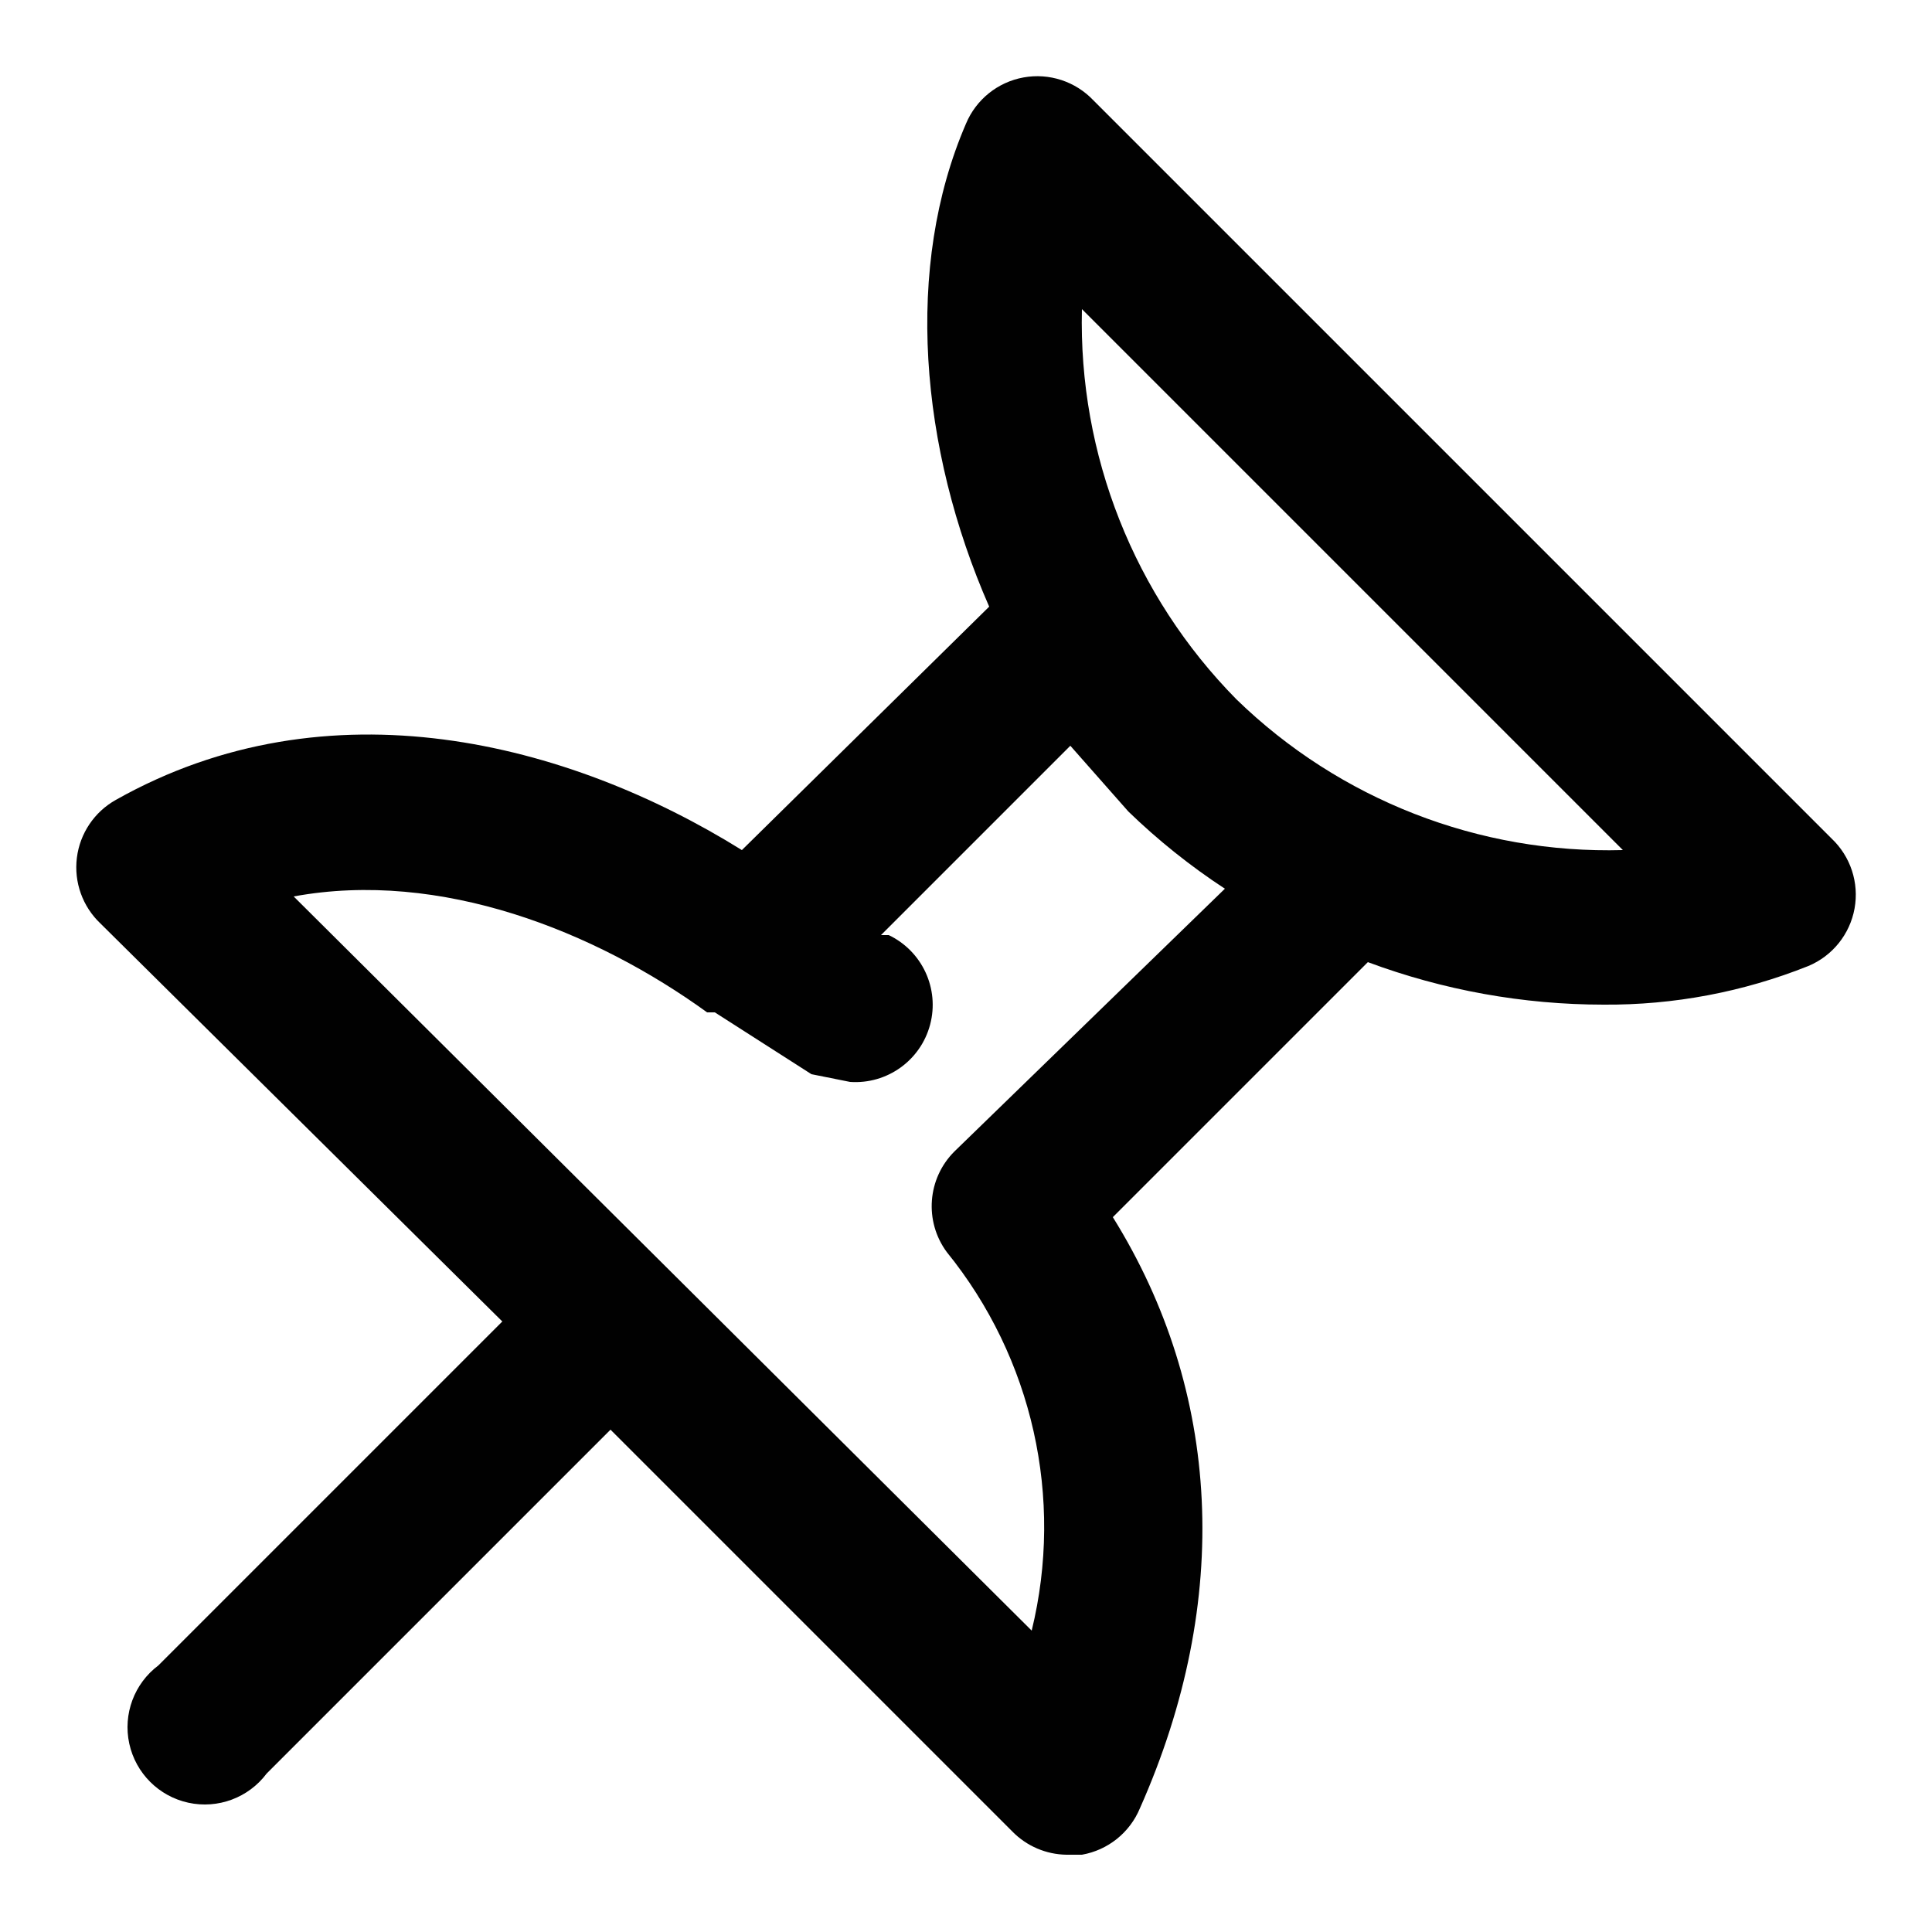
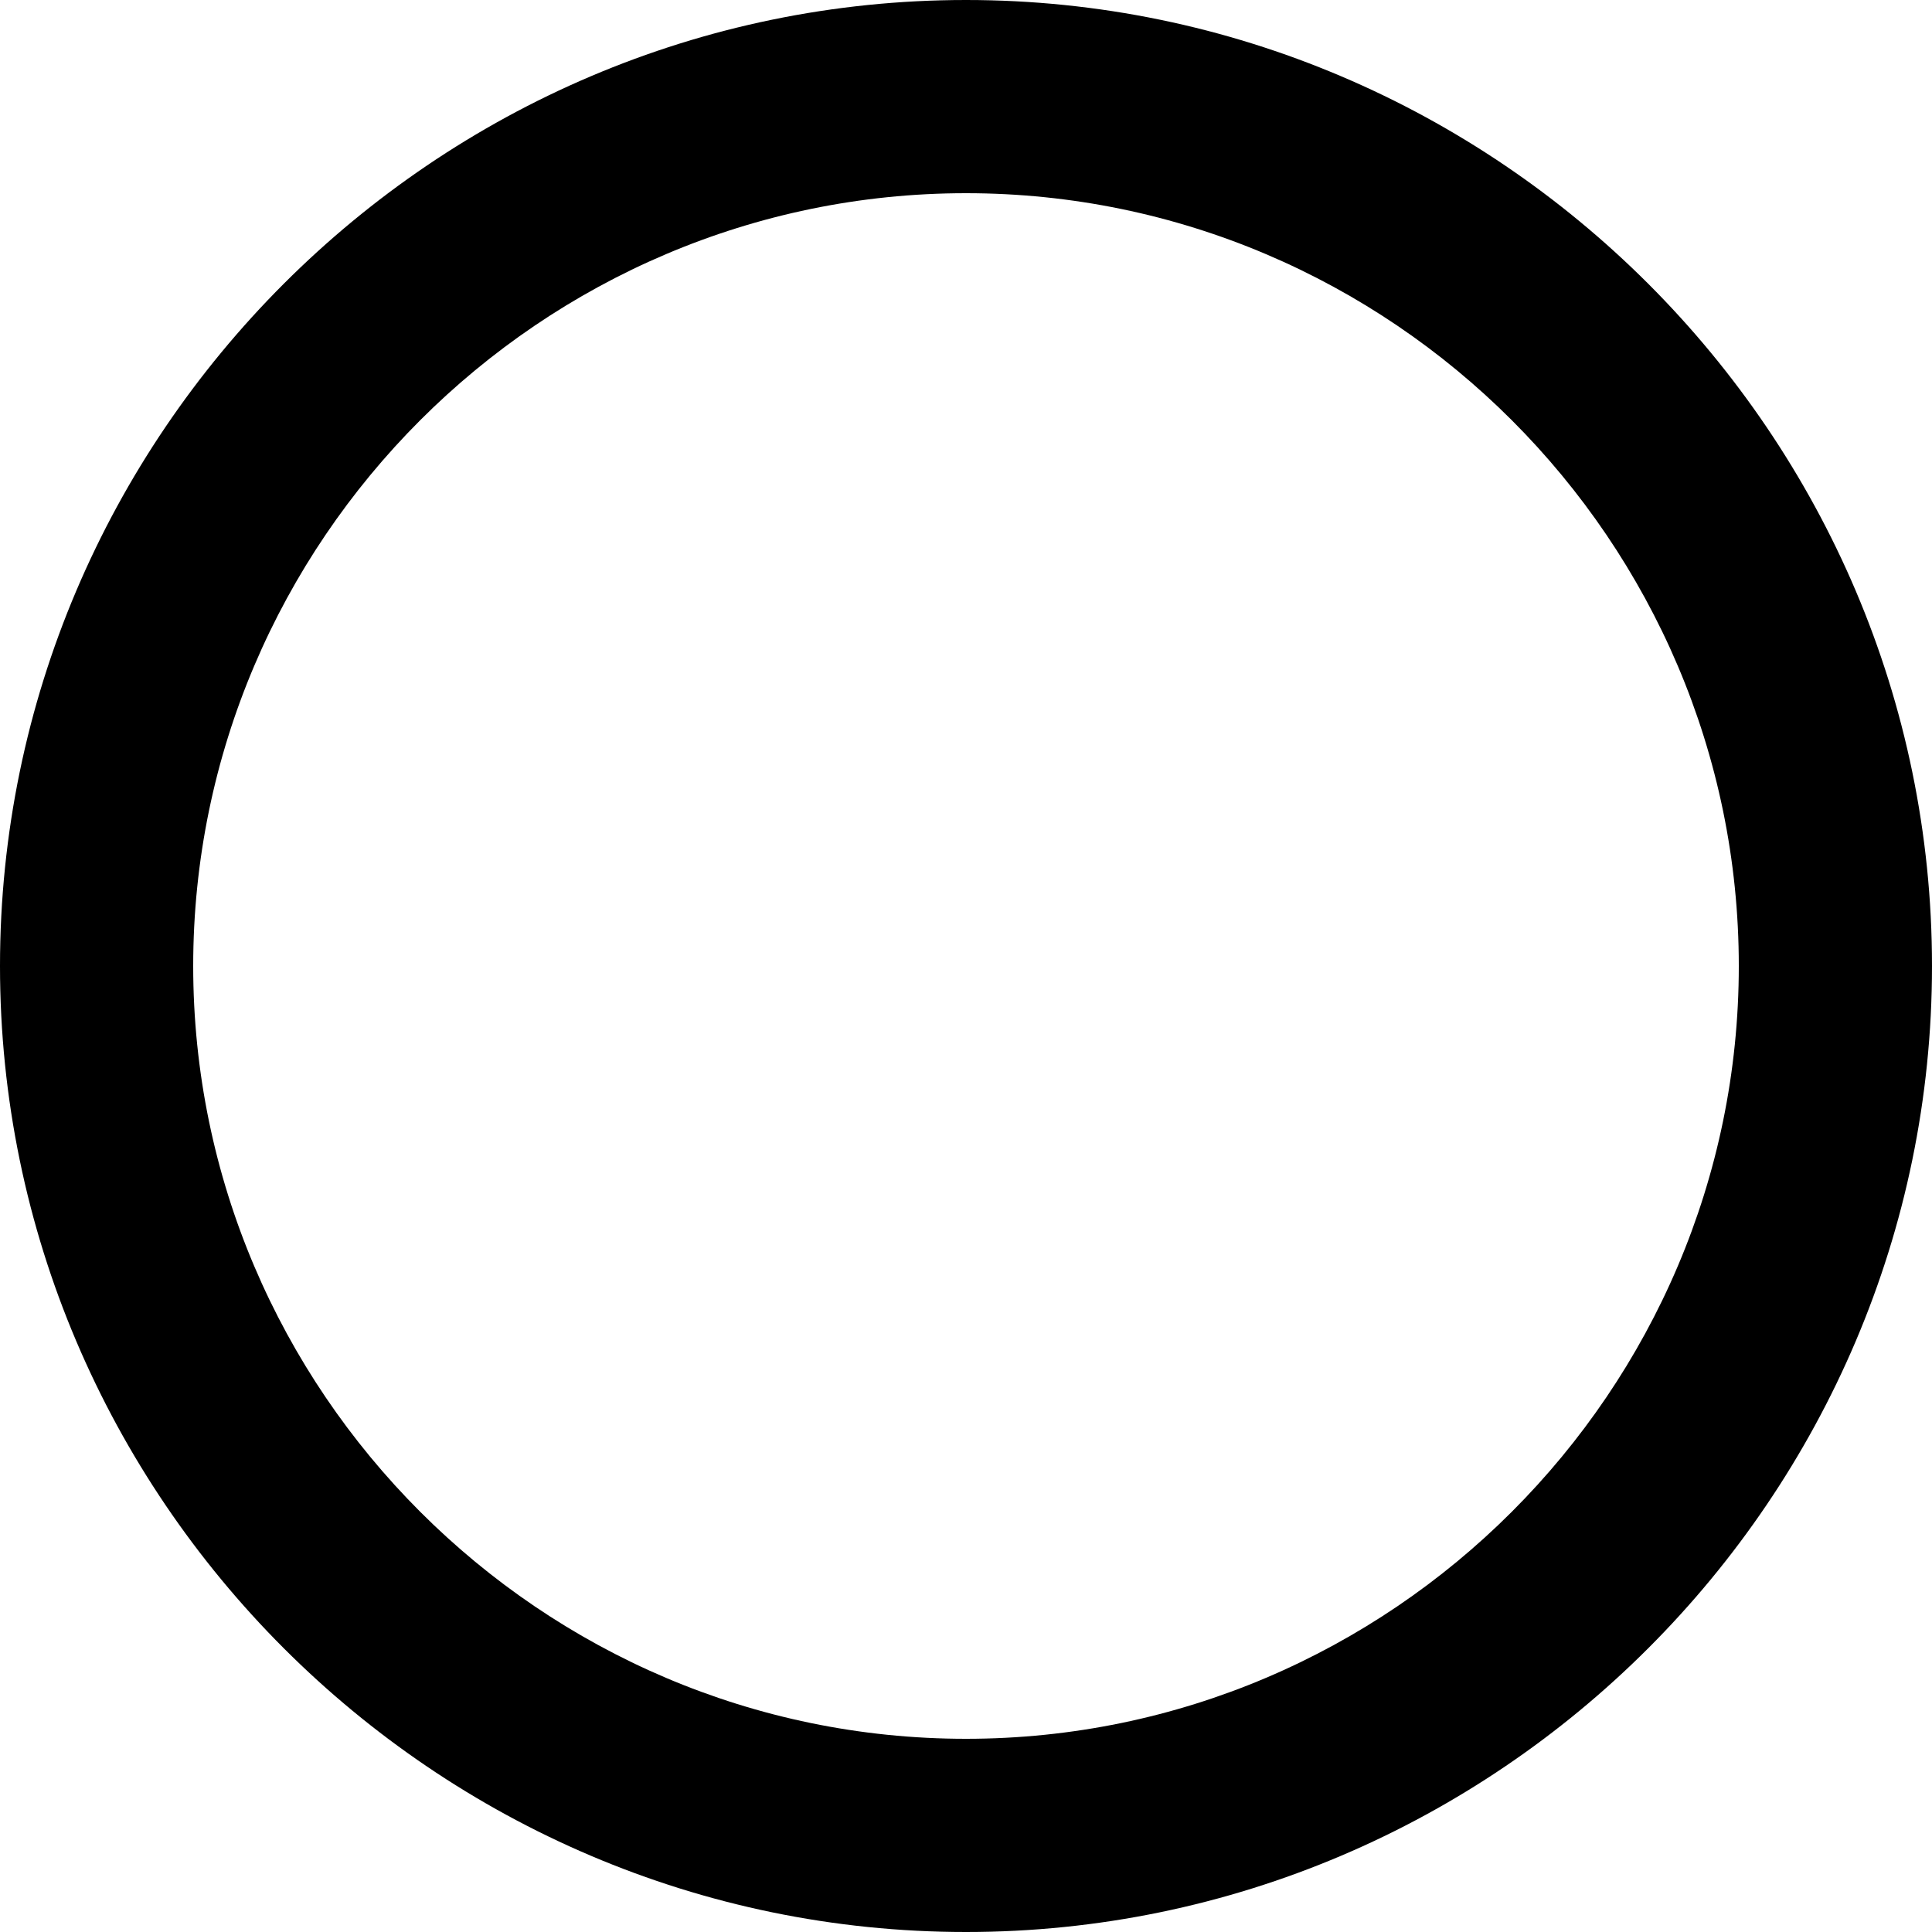
- <svg xmlns="http://www.w3.org/2000/svg" data-name="Layer 6" id="Layer_6" viewBox="0 0 50 50">
-   <defs>
-     <style>.cls-1{fill:#010101;}</style>
-   </defs>
-   <path class="cls-1" d="M47.4,21.7L28.3,2.6a2,2,0,0,0-3.3.6c-1.6,3.7-1.2,8.4.6,12.5L19.2,22C14.7,19.2,8.5,17.6,3,20.7a2,2,0,0,0-.4,3.2L13,34.2,4.1,43.1a2,2,0,1,0,2.8,2.8L15.8,37,26.2,47.4a2,2,0,0,0,1.4.6H28a2,2,0,0,0,1.5-1.2c2.4-5.4,2.1-10.8-.7-15.3l6.6-6.6A17.5,17.5,0,0,0,41.5,26a14,14,0,0,0,5.3-1A2,2,0,0,0,47.4,21.7ZM24.7,29.8a2,2,0,0,0-.2,2.6,11.3,11.3,0,0,1,2.2,9.8L7.6,23.2c3.8-.7,7.8.9,10.7,3h0.2L21,27.8,22,28a2,2,0,0,0,1-3.8H22.8l4.9-4.9,1.5,1.7a16.9,16.9,0,0,0,2.5,2ZM32,18.1A13.9,13.9,0,0,1,28,8L42,22A13.8,13.8,0,0,1,32,18.1Z" />
+ <svg xmlns="http://www.w3.org/2000/svg" height="20px" version="1.1" viewBox="0 0 20 20" width="20px">
+   <defs />
+   <g fill="none" fill-rule="evenodd" id="Page-1" stroke="none" stroke-width="1">
+     <g fill="#000000" id="Core" transform="translate(-170, -86)">
+       <g id="check-circle-outline-blank" transform="translate(170, 86)">
+         <path d="M10,0 C4.5,0 0,4.5 0,10 C0,15.5 4.5,20 10,20 C15.5,20 20,15.5 20,10 C20,4.5 15.5,0 10,0 L10,0 Z M10,18 C5.6,18 2,14.4 2,10 C2,5.6 5.6,2 10,2 C14.4,2 18,5.6 18,10 C18,14.4 14.4,18 10,18 L10,18 Z" id="Shape" />
+       </g>
+     </g>
+   </g>
</svg>
